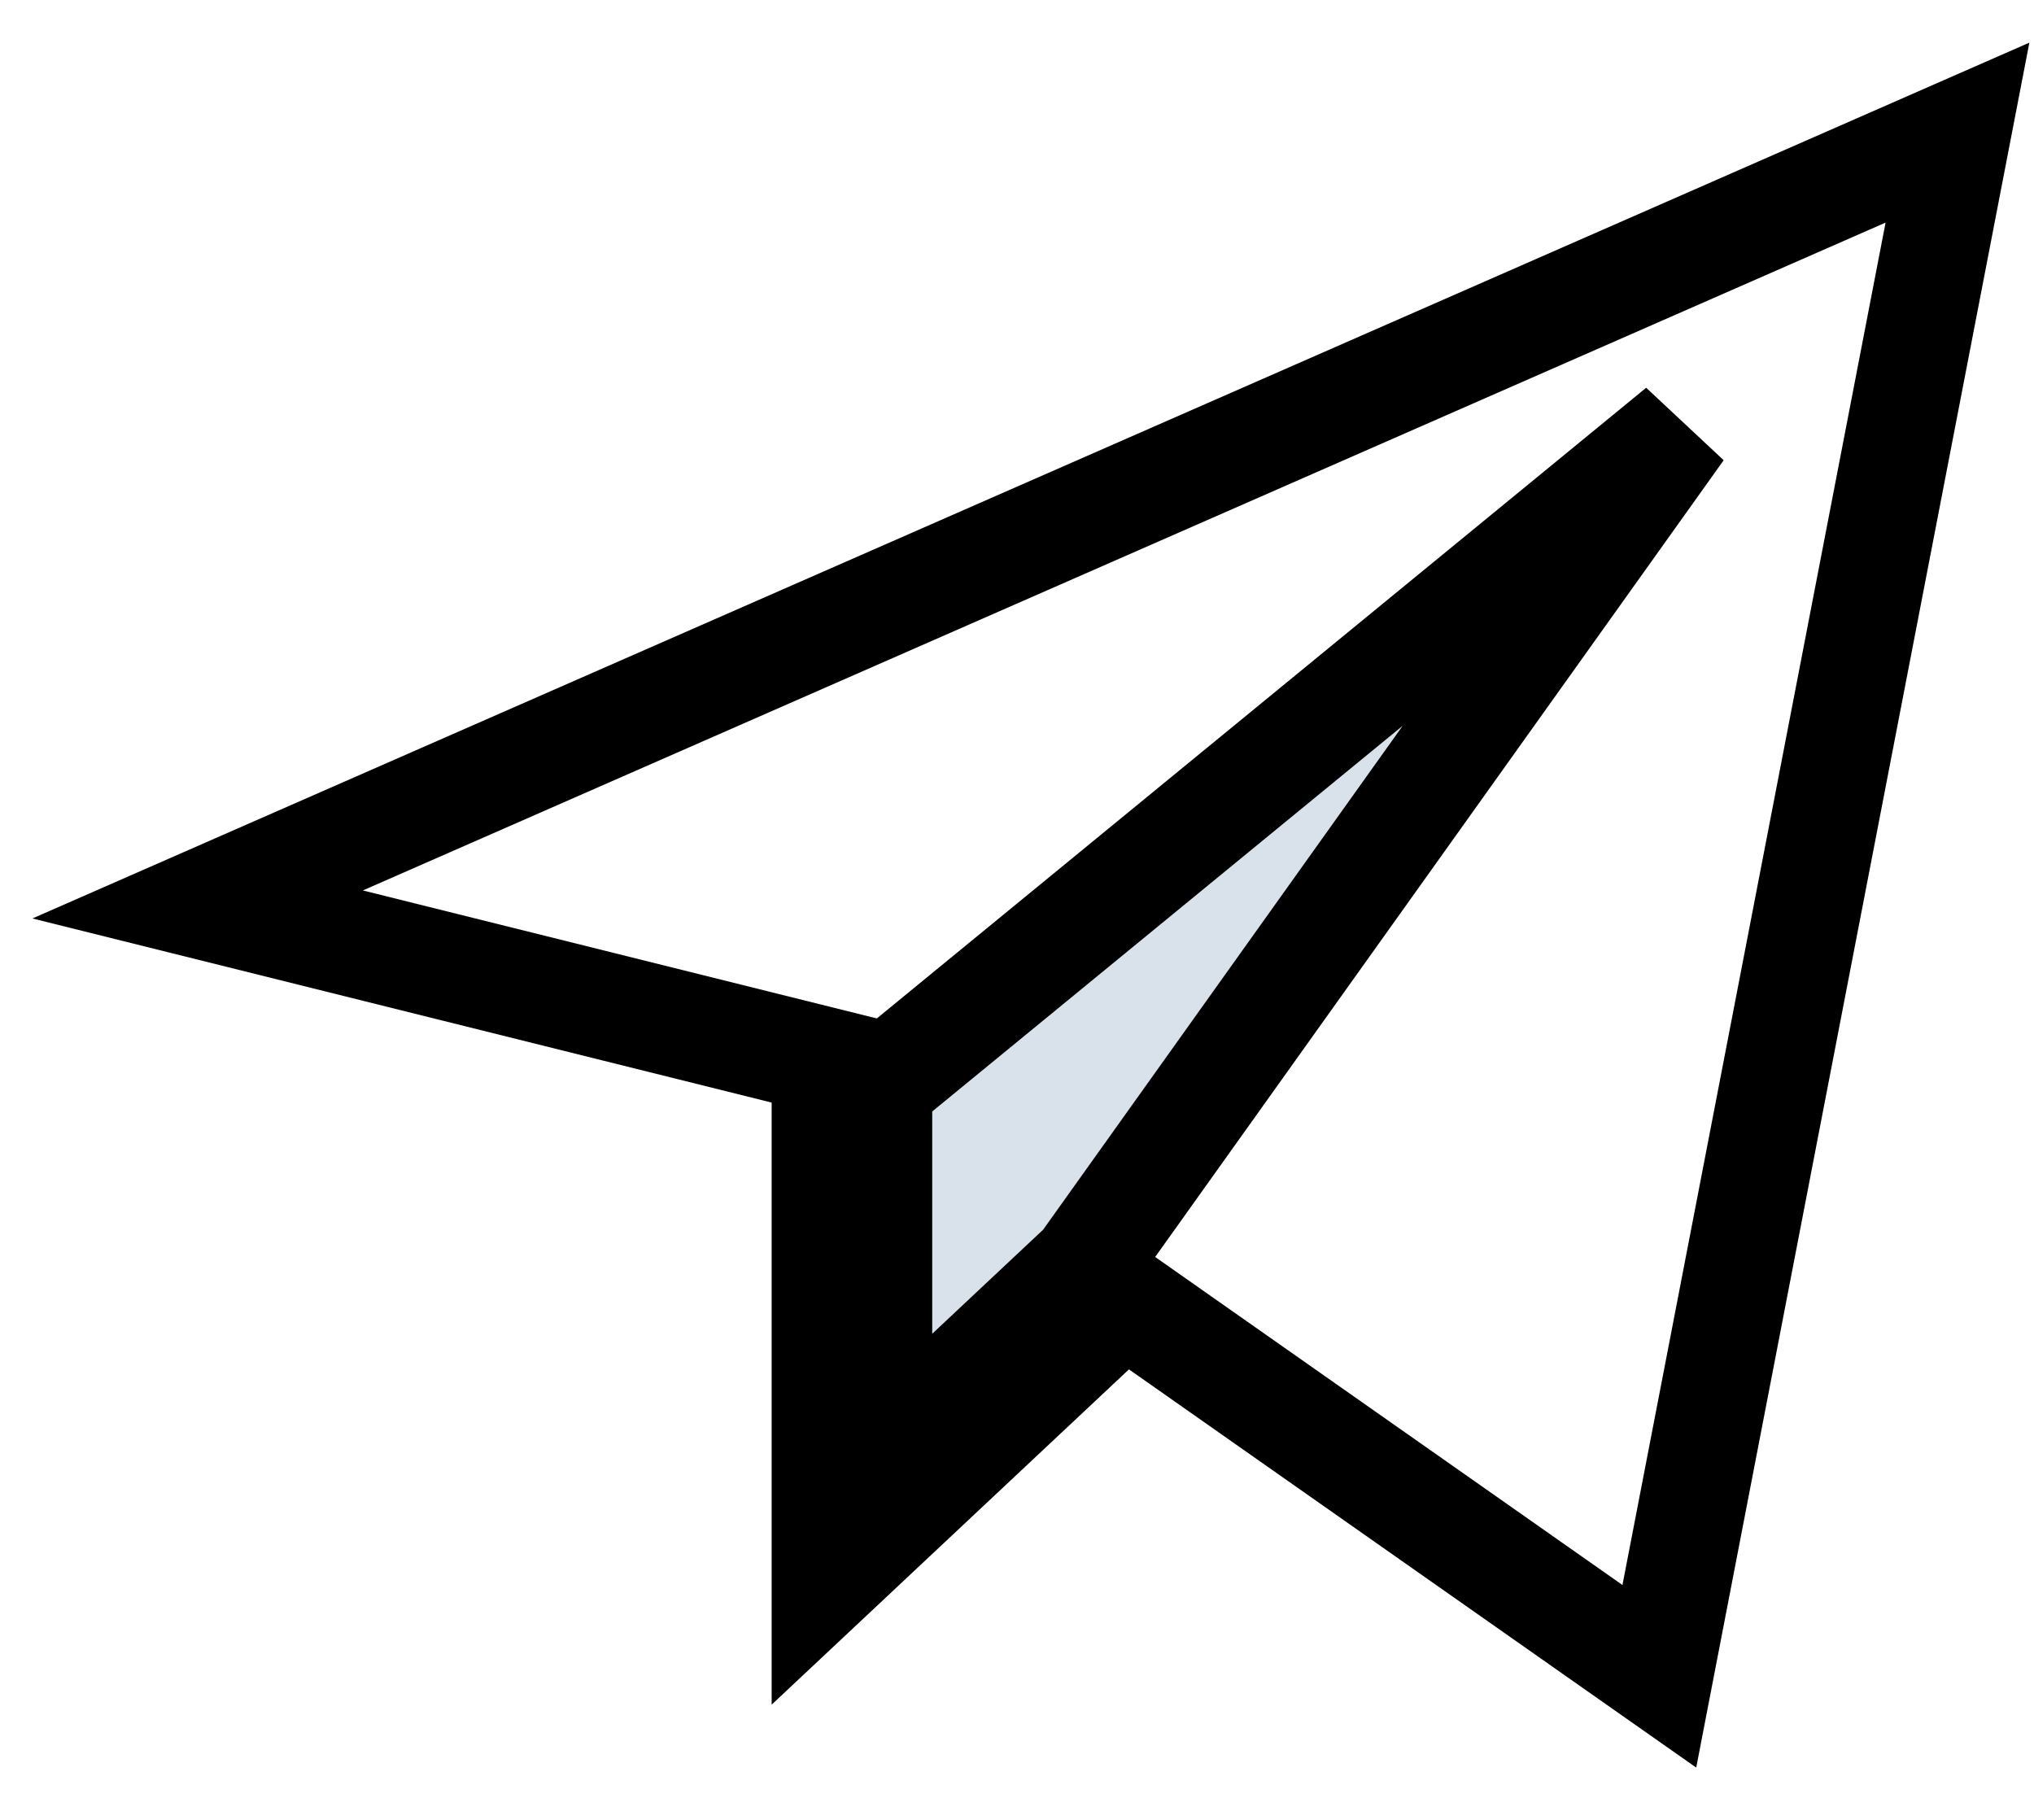
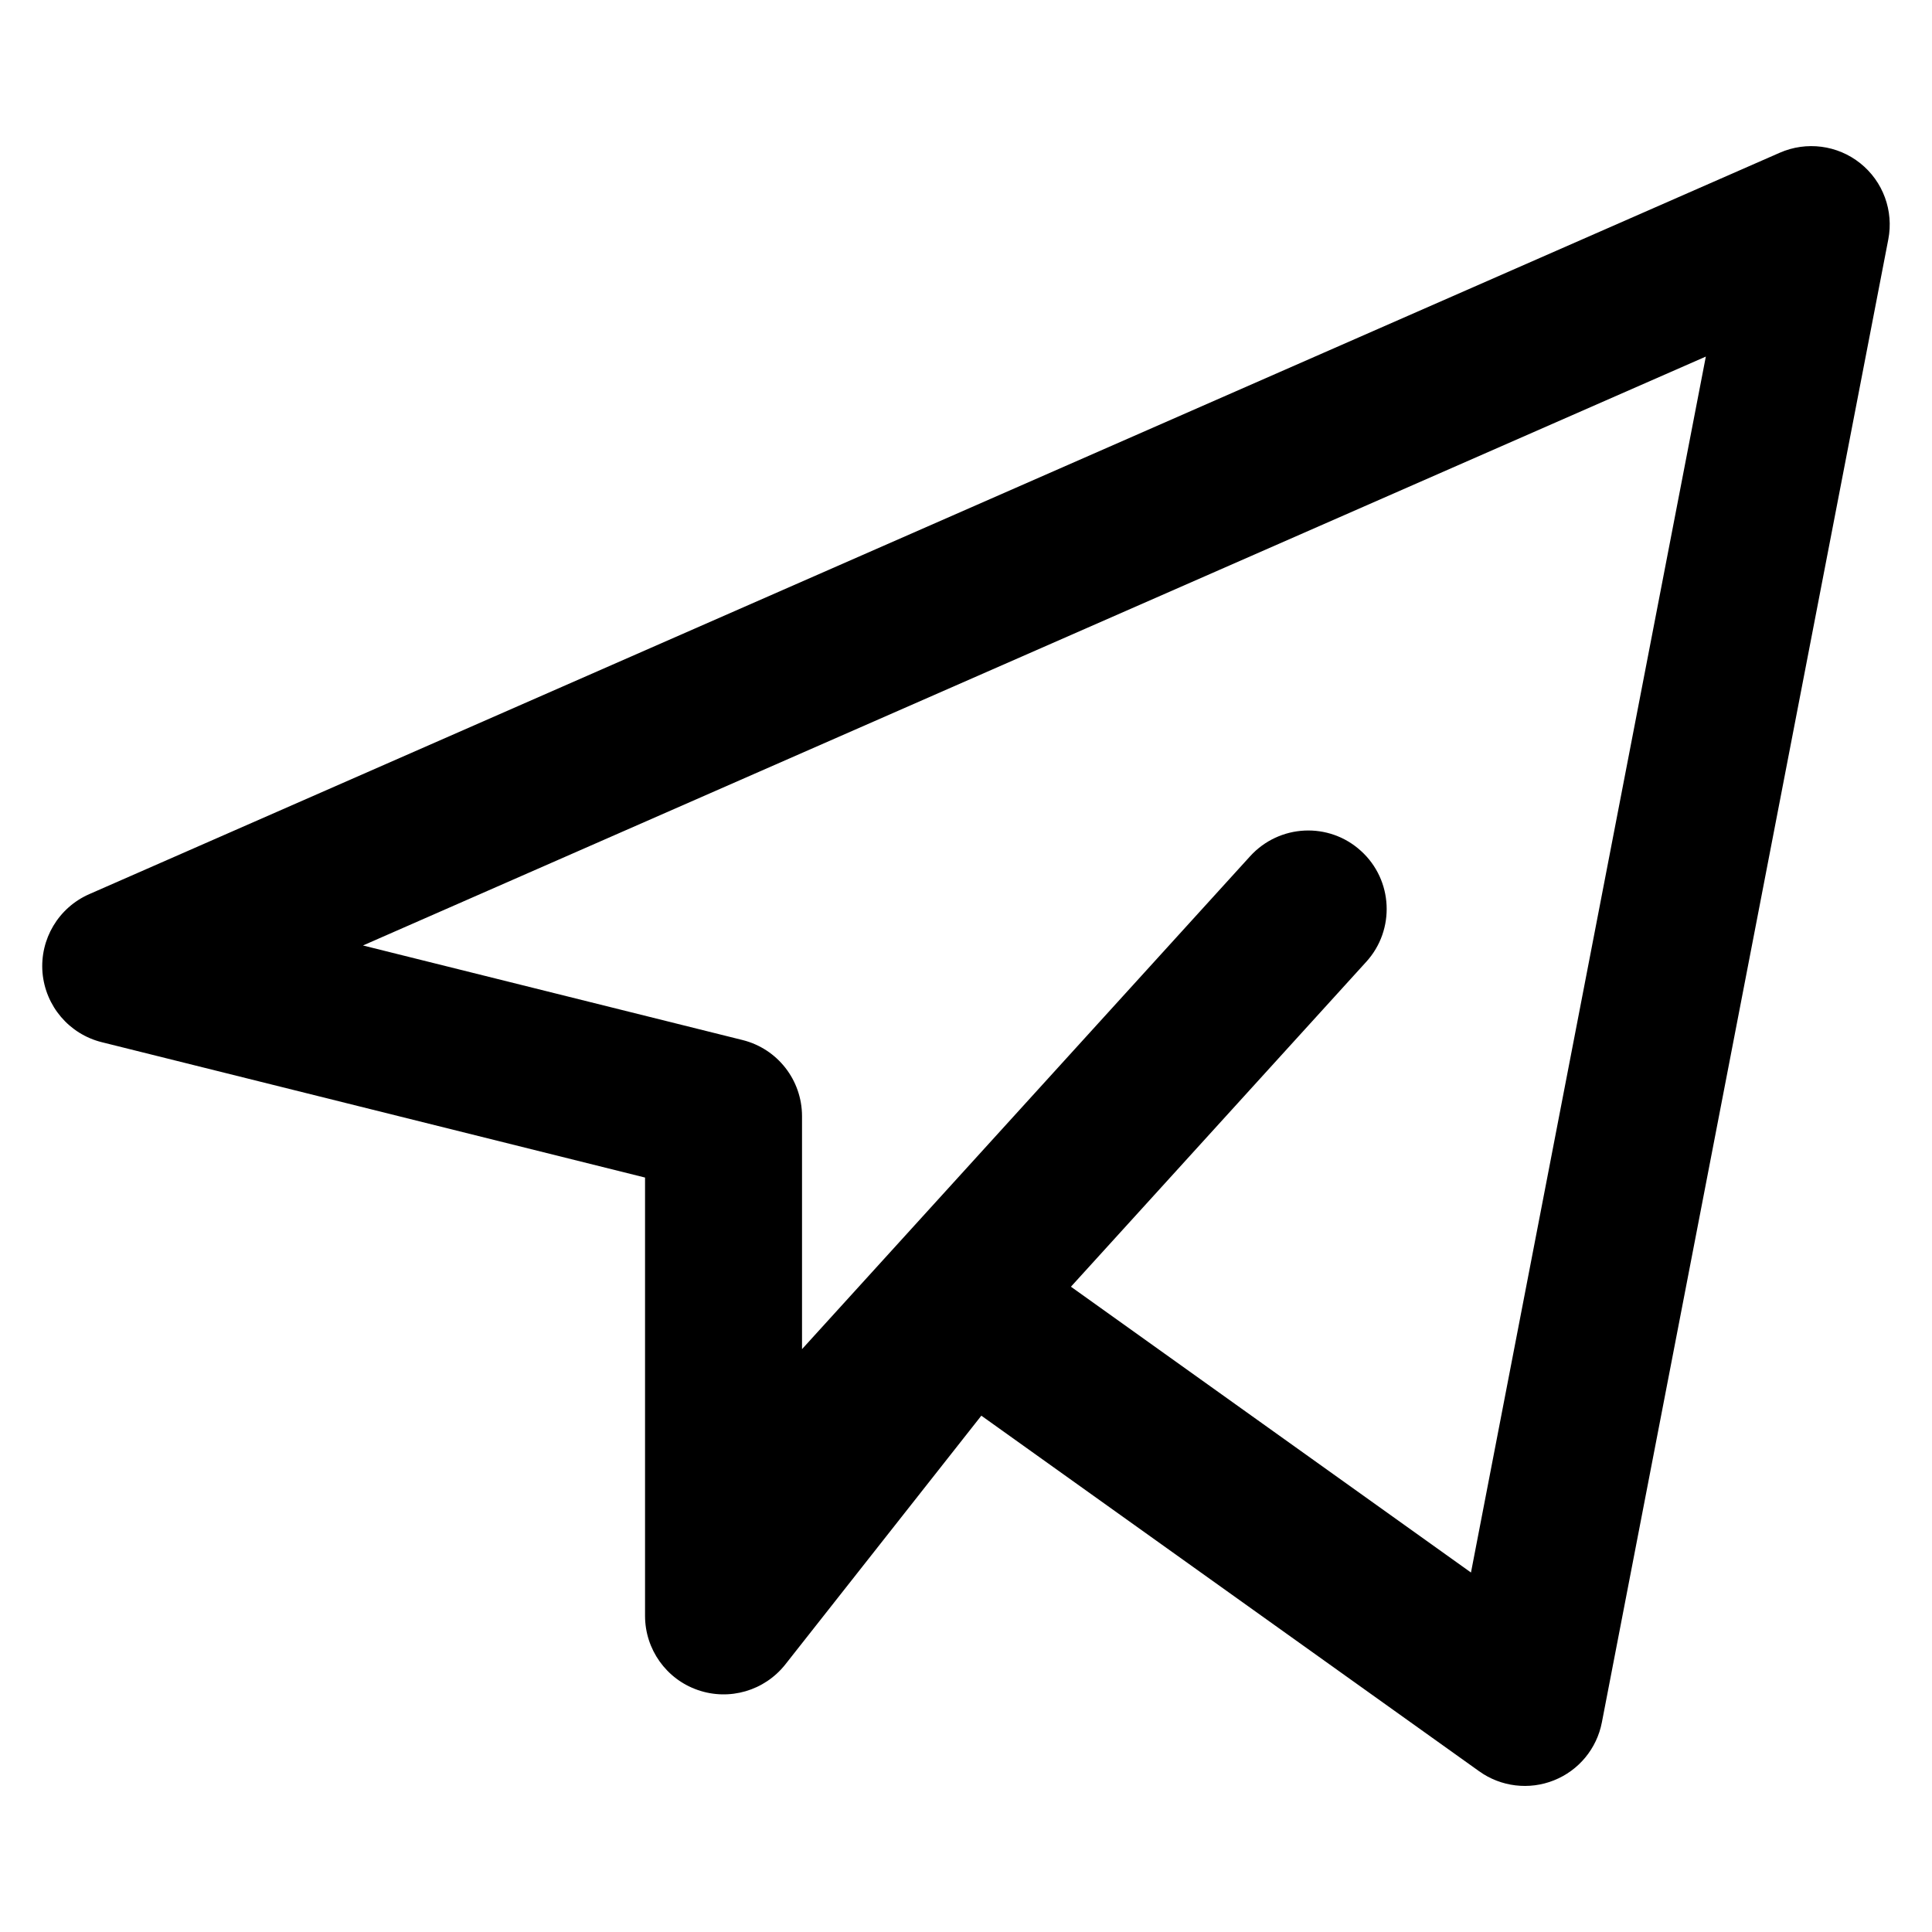
- <svg xmlns="http://www.w3.org/2000/svg" width="19px" height="17px" viewBox="0 0 19 17" version="1.1">
-   <g id="Plateforme" stroke="none" stroke-width="1" fill="none" fill-rule="evenodd">
-     <g id="3-Messagerie" transform="translate(-111, -227)" stroke="#000000">
-       <g id="col-gauche" transform="translate(80, 64)">
-         <g id="icon/envoyes" transform="translate(32.84619, 164.2388)">
-           <path d="M13.848,2.77 L8.276,10.579 L6.362,12.375 L6.362,8.907 L13.848,2.77 Z" id="Path-5" fill="#D9E2EA" />
-           <polygon id="Path-4" points="8.654 10.91 13.654 14.42 16.439 0 0 7.21 5.862 8.67 5.862 13.53" />
-         </g>
-       </g>
-     </g>
-   </g>
+ <svg xmlns="http://www.w3.org/2000/svg" width="16" height="16" viewBox="0 0 16 16" fill="none">
+   <path fill-rule="evenodd" clip-rule="evenodd" d="M15.638 1.983C15.684 1.746 15.595 1.503 15.406 1.352C15.217 1.201 14.96 1.168 14.739 1.265L0.739 7.405C0.484 7.517 0.329 7.778 0.352 8.055C0.376 8.332 0.573 8.564 0.843 8.631L5.342 9.752V13.382C5.342 13.659 5.518 13.906 5.779 13.996C6.041 14.087 6.331 14.002 6.503 13.785L8.127 11.724L12.25 14.669C12.43 14.798 12.664 14.826 12.869 14.744C13.075 14.662 13.224 14.481 13.266 14.264L15.638 1.983ZM6.149 8.613L3.006 7.83L14.127 2.953L12.182 13.023L8.869 10.656L11.315 7.965C11.556 7.7 11.537 7.288 11.271 7.047C11.006 6.805 10.595 6.825 10.353 7.091L6.642 11.173V9.244C6.642 8.945 6.439 8.685 6.149 8.613Z" fill="black" />
</svg>
